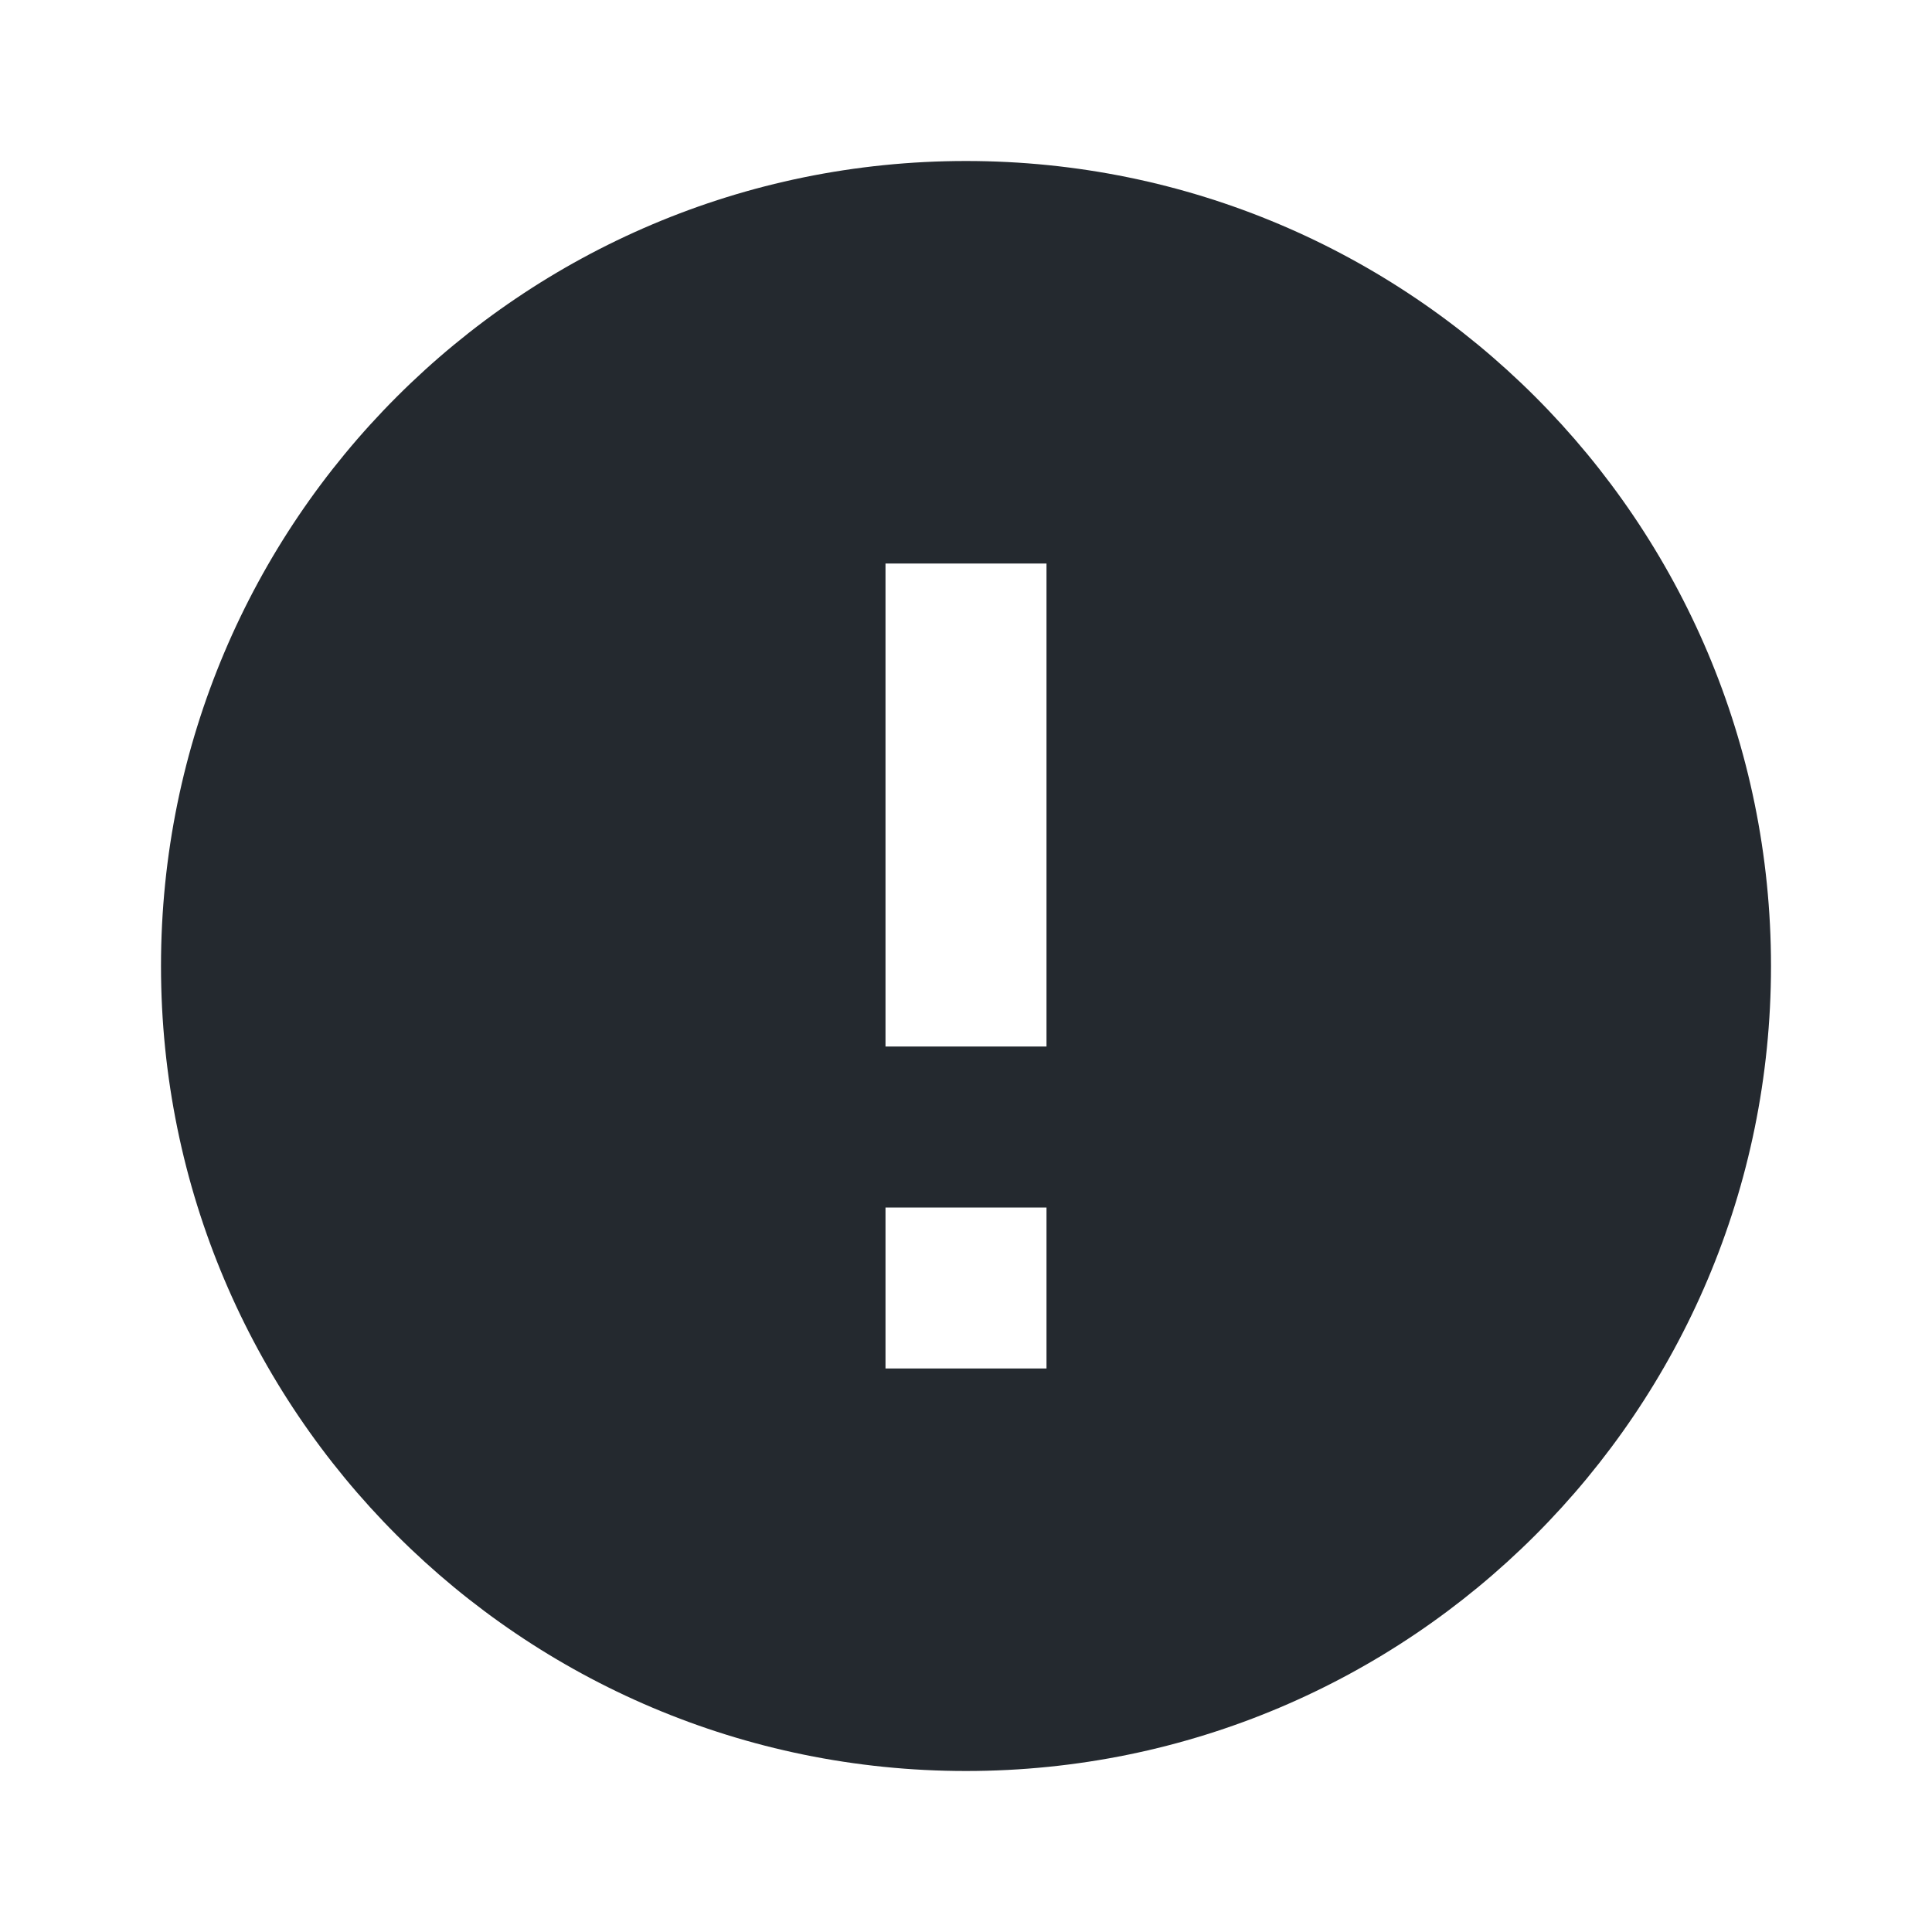
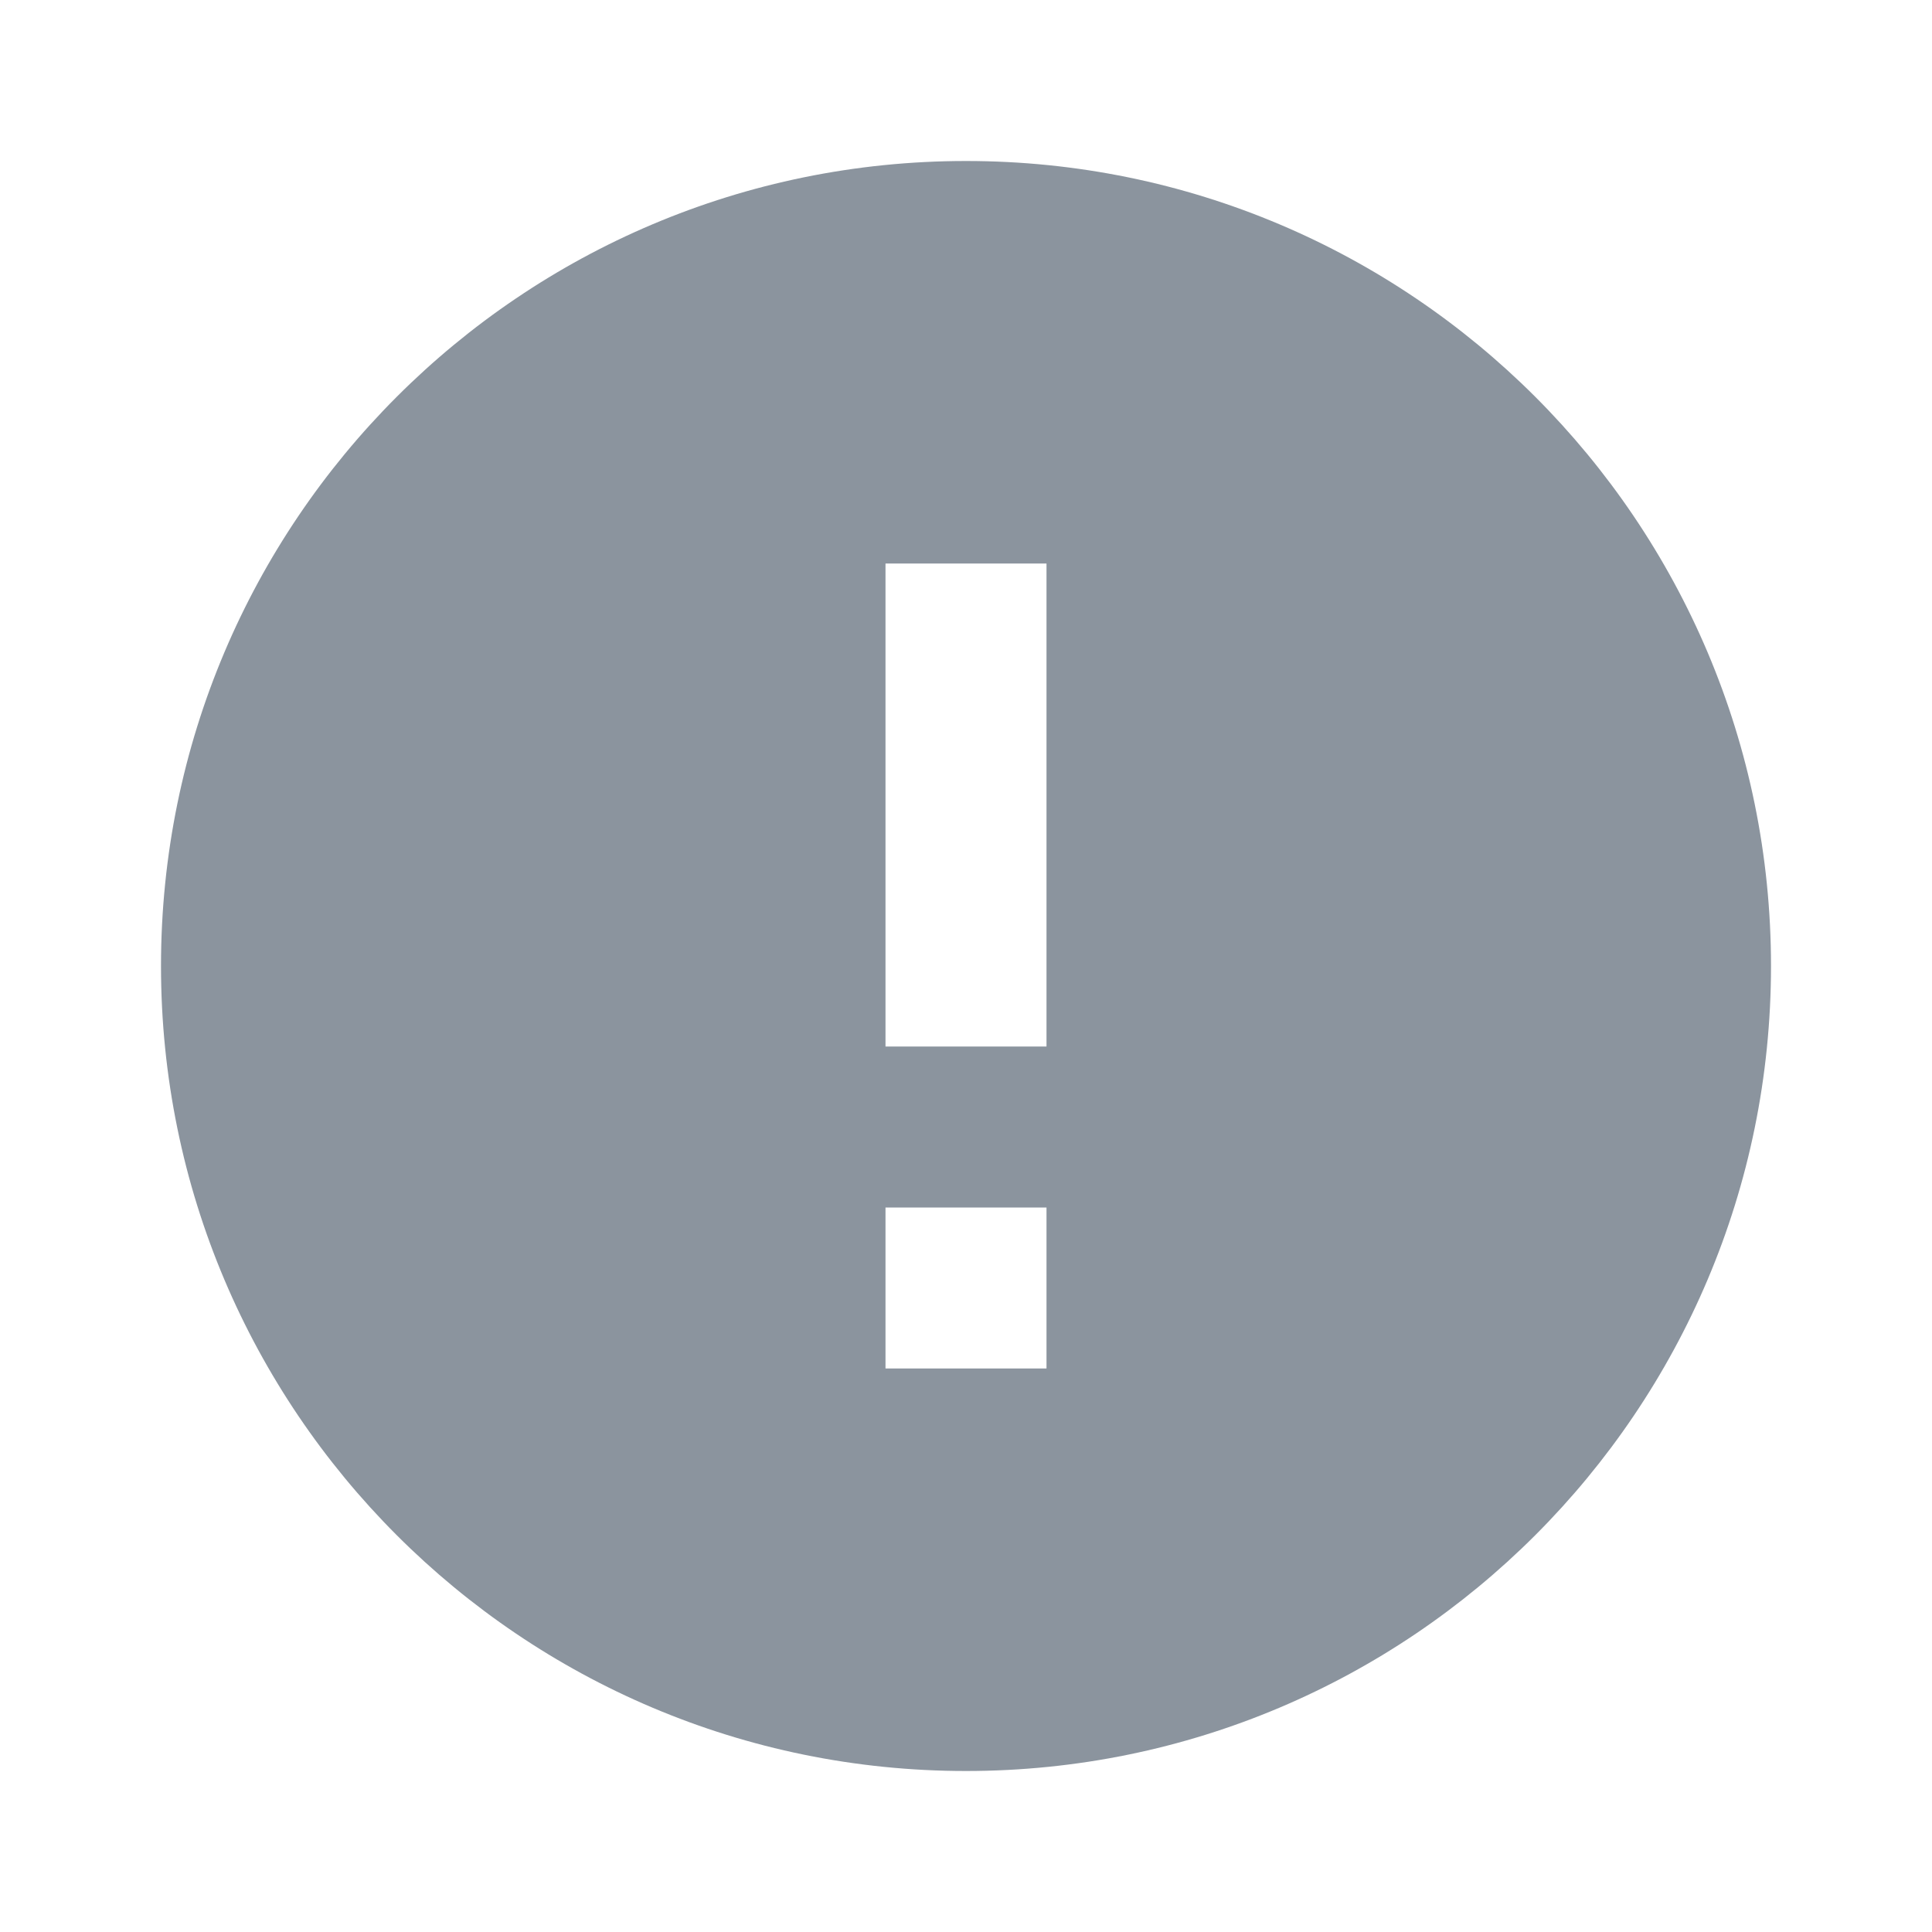
<svg xmlns="http://www.w3.org/2000/svg" viewBox="0 0 24 24" width="24" height="24">
-   <style>path { fill: #24292f; } @media (prefers-color-scheme: dark) { path { fill: #c9d1d9; } }</style>
-   <path d="M12 2c5.523 0 10 4.477 10 10s-4.477 10-10 10S2 17.523 2 12 6.477 2 12 2ZM11 7v6h2V7h-2Zm0 8v2h2v-2h-2Z" />
+   <path fill="#8b949e" d="M12 2c5.523 0 10 4.477 10 10s-4.477 10-10 10S2 17.523 2 12 6.477 2 12 2ZM11 7v6h2V7h-2Zm0 8v2h2v-2h-2Z" />
</svg>
